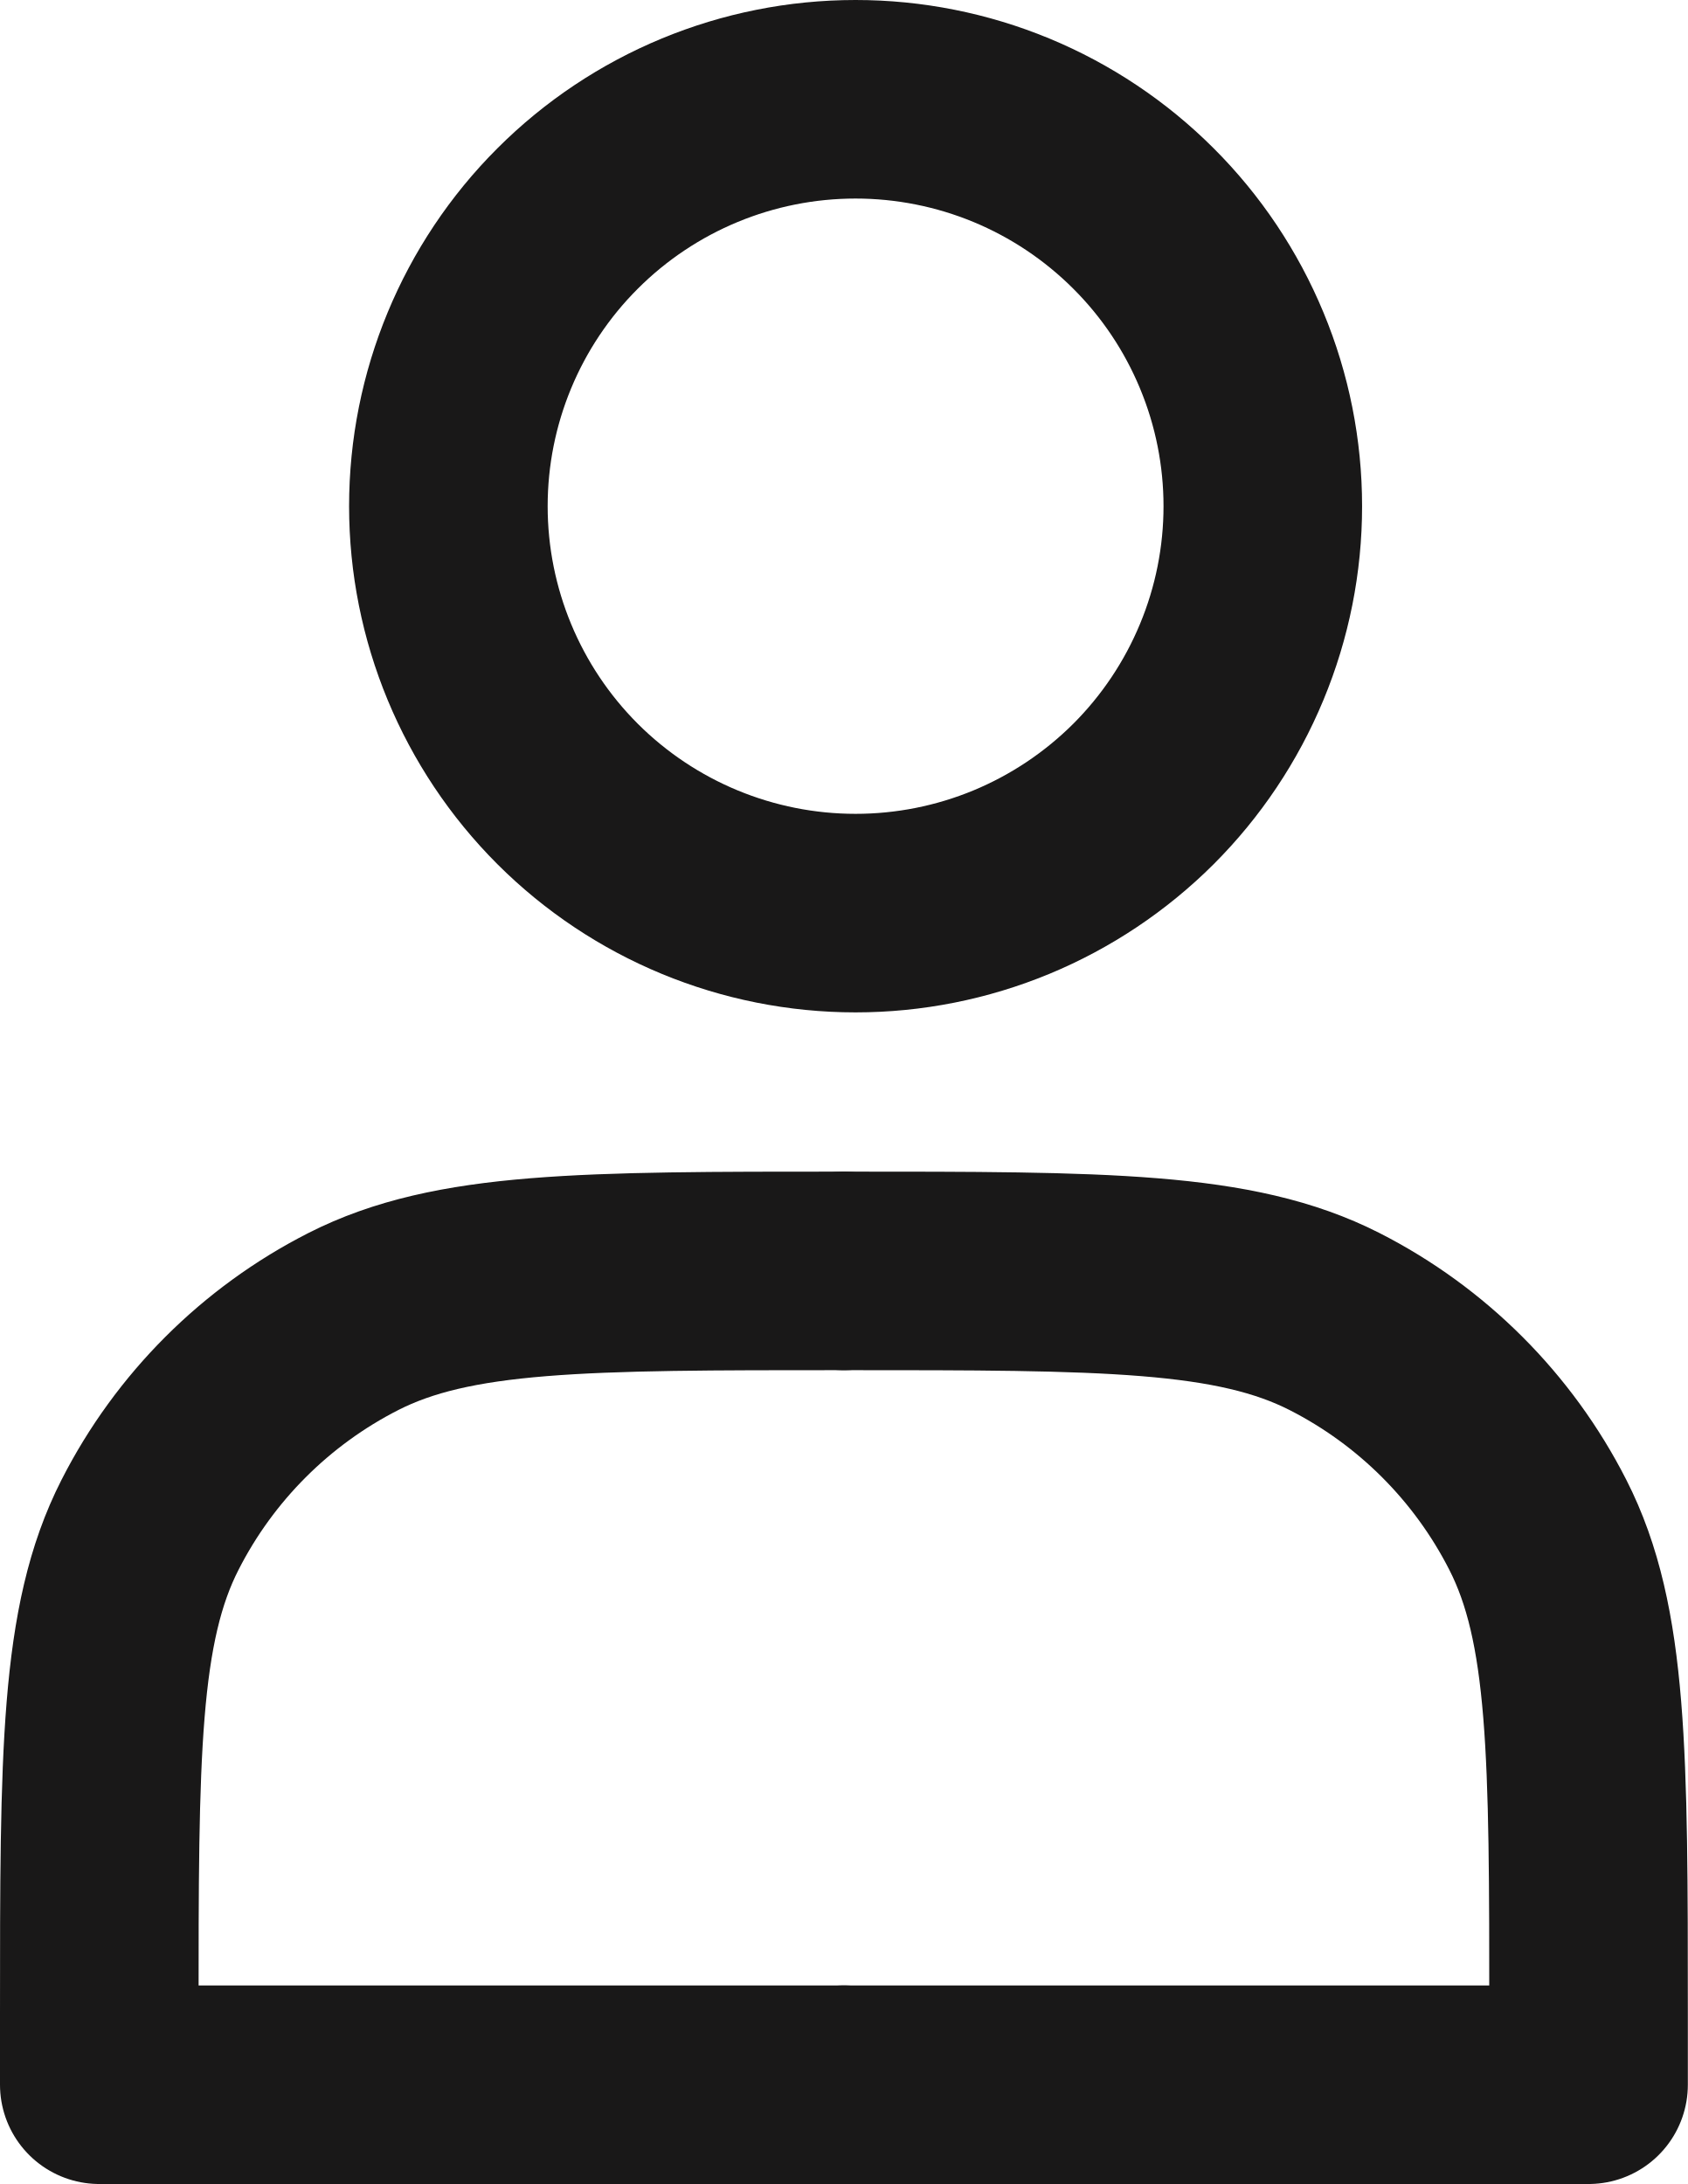
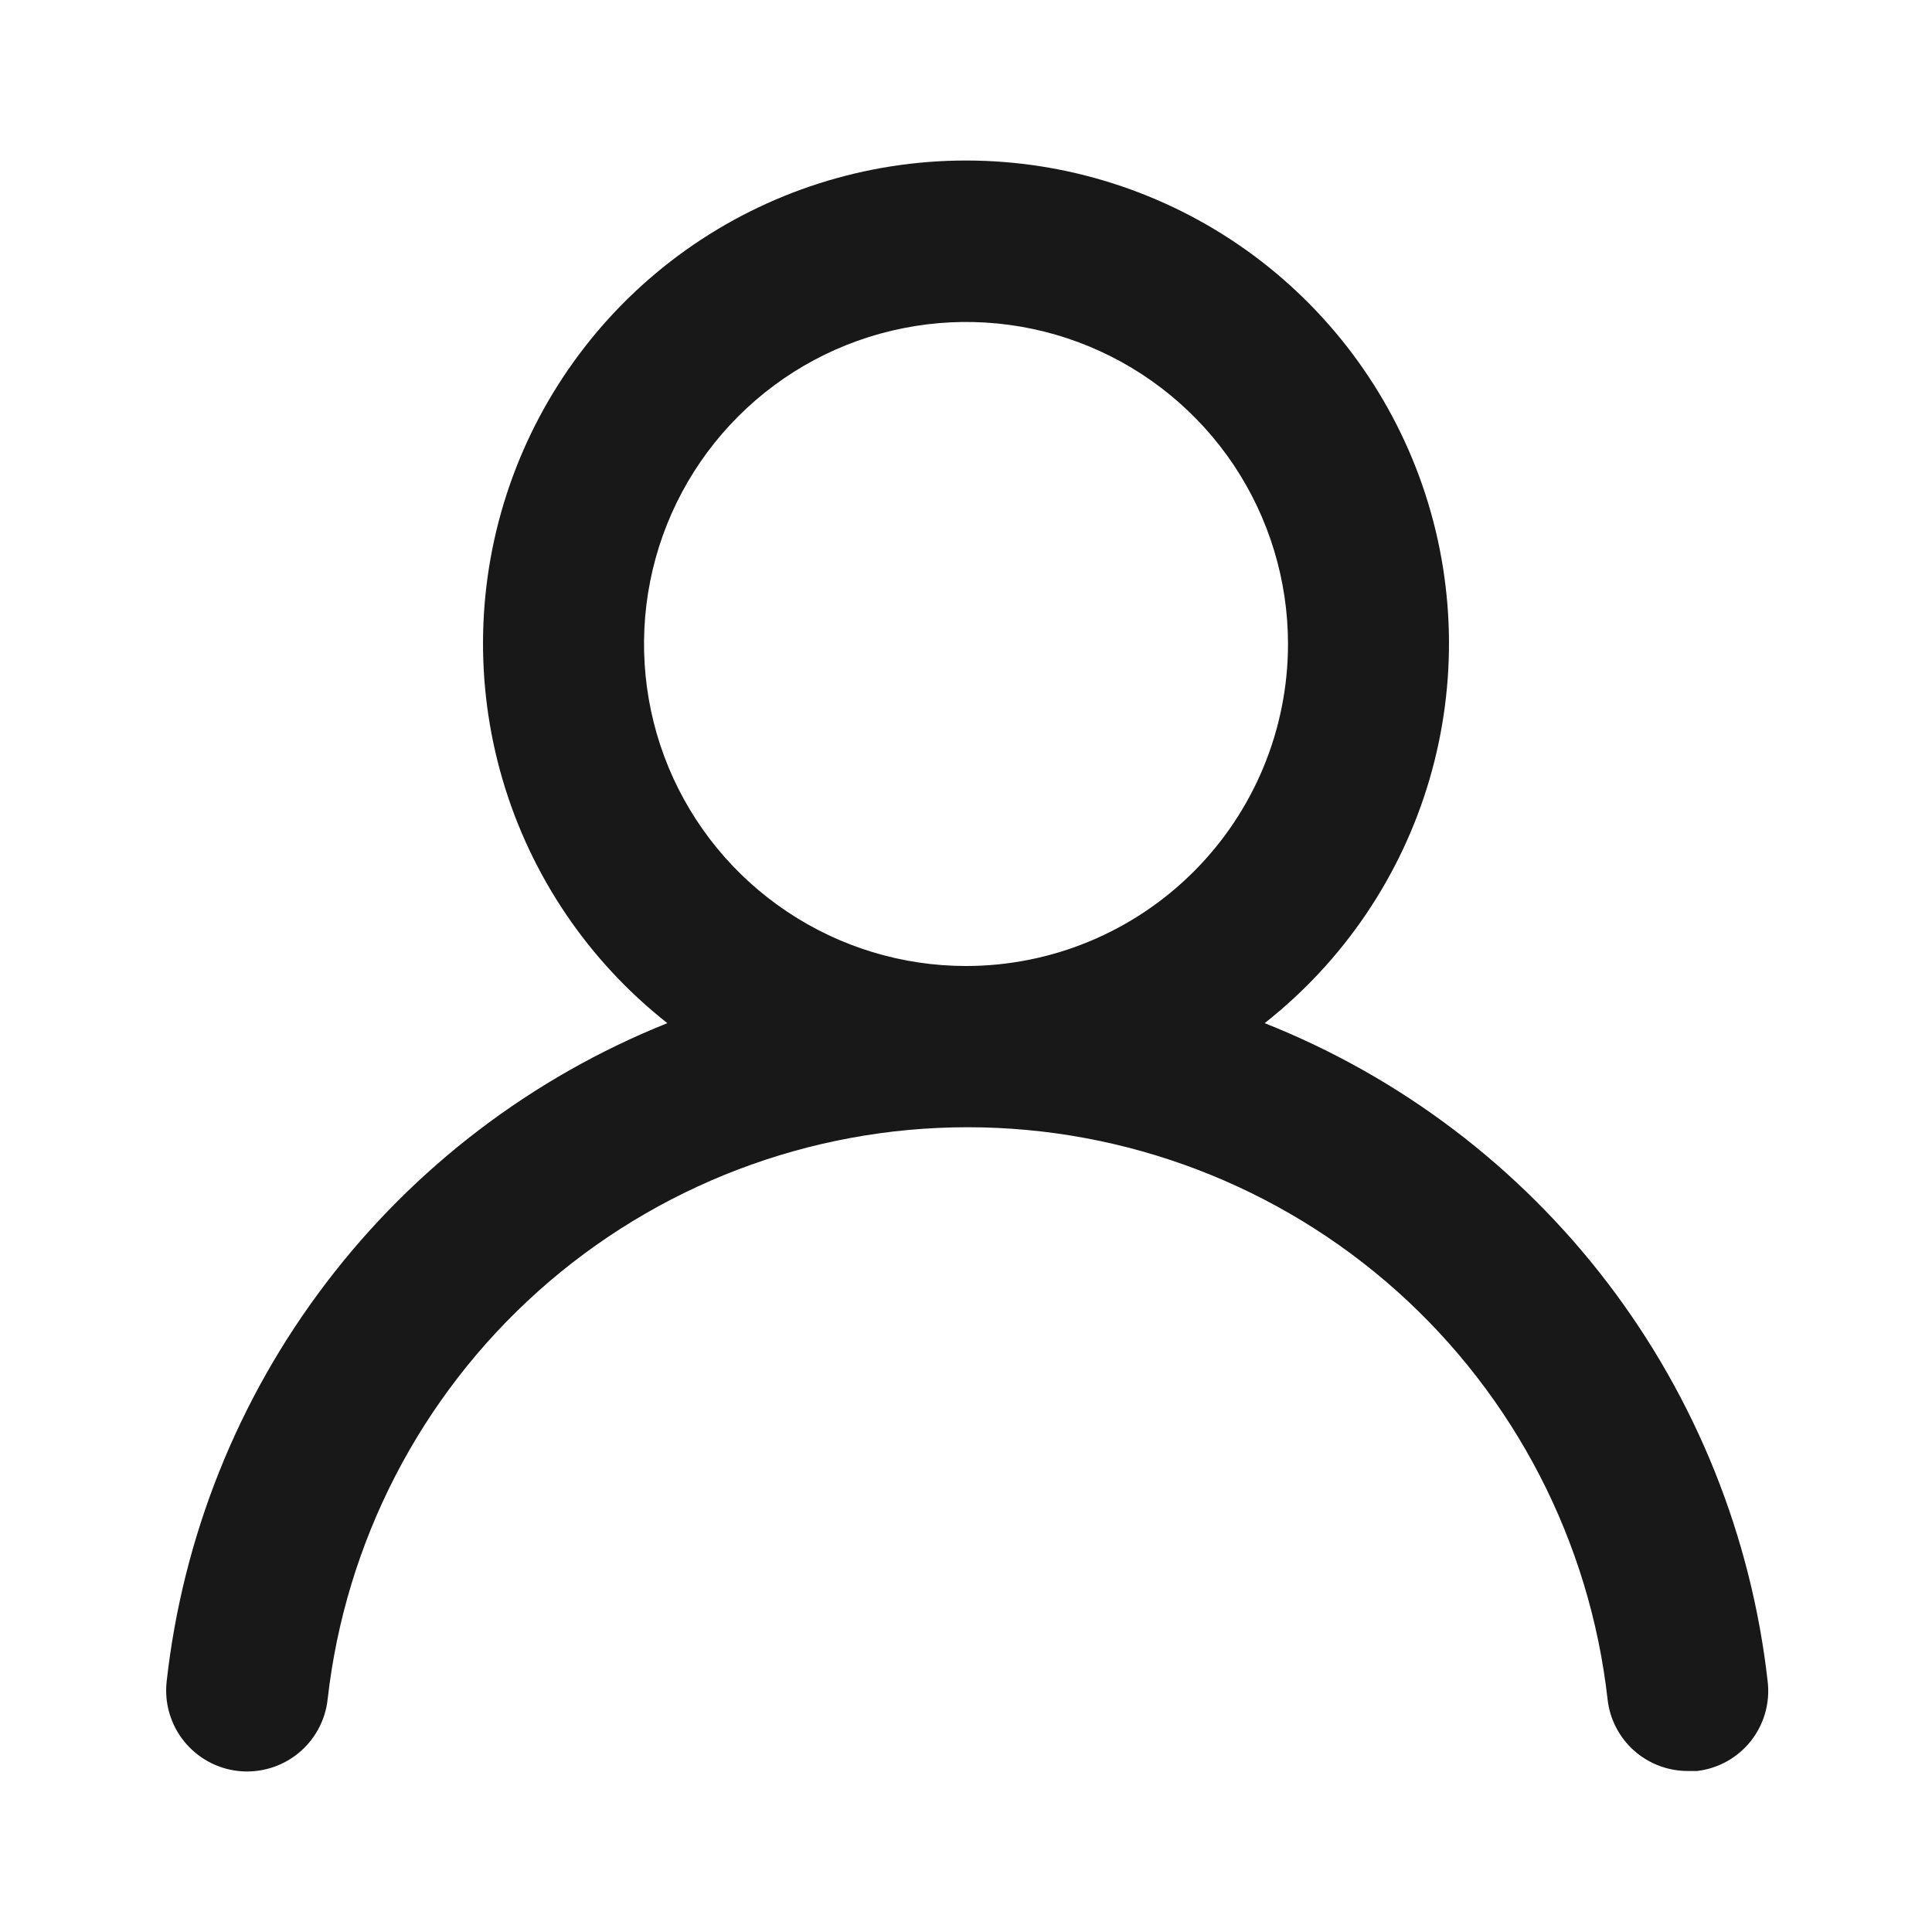
- <svg xmlns="http://www.w3.org/2000/svg" width="17" height="22" viewBox="0 0 17 22" fill="none">
-   <path d="M8.617 9.198C9.156 9.198 9.689 9.092 10.187 8.886C10.684 8.68 11.136 8.378 11.517 7.998C11.898 7.617 12.2 7.165 12.406 6.668C12.613 6.17 12.719 5.637 12.719 5.099C12.719 4.561 12.613 4.028 12.406 3.53C12.2 3.033 11.898 2.581 11.517 2.201C11.136 1.82 10.684 1.518 10.187 1.312C9.689 1.106 9.156 1 8.617 1C7.529 1 6.486 1.432 5.717 2.201C4.948 2.969 4.516 4.012 4.516 5.099C4.516 6.186 4.948 7.229 5.717 7.998C6.486 8.766 7.529 9.198 8.617 9.198Z" stroke="#191818" stroke-width="2" stroke-linejoin="round" />
-   <path d="M8.5 12.802C5.875 12.802 4.562 12.802 3.559 13.312C2.677 13.761 1.96 14.478 1.511 15.36C1 16.362 1 17.674 1 20.297V21H8.5" stroke="#191818" stroke-width="2" stroke-linecap="round" stroke-linejoin="round" />
-   <path d="M8.5 12.802C11.125 12.802 12.438 12.802 13.441 13.312C14.323 13.761 15.04 14.478 15.489 15.36C16 16.362 16 17.674 16 20.297V21H8.5" stroke="#191818" stroke-width="2" stroke-linecap="round" stroke-linejoin="round" />
+ <svg xmlns="http://www.w3.org/2000/svg" width="24" height="24" viewBox="0 0 24 24" fill="none">
+   <path d="M15.71 12.71C16.69 11.938 17.406 10.881 17.757 9.684C18.108 8.487 18.078 7.21 17.67 6.031C17.262 4.852 16.496 3.83 15.48 3.106C14.464 2.383 13.247 1.994 12 1.994C10.752 1.994 9.536 2.383 8.52 3.106C7.504 3.83 6.738 4.852 6.33 6.031C5.922 7.21 5.892 8.487 6.243 9.684C6.594 10.881 7.31 11.938 8.29 12.71C6.61 13.383 5.144 14.499 4.049 15.94C2.953 17.38 2.27 19.091 2.07 20.89C2.056 21.021 2.067 21.154 2.104 21.281C2.141 21.407 2.202 21.526 2.285 21.629C2.452 21.837 2.695 21.971 2.96 22C3.225 22.029 3.491 21.951 3.699 21.785C3.907 21.618 4.041 21.375 4.07 21.11C4.29 19.155 5.222 17.349 6.688 16.038C8.155 14.727 10.053 14.003 12.02 14.003C13.987 14.003 15.885 14.727 17.352 16.038C18.818 17.349 19.75 19.155 19.97 21.11C19.997 21.355 20.114 21.582 20.299 21.747C20.484 21.911 20.723 22.001 20.97 22H21.08C21.342 21.97 21.582 21.837 21.747 21.631C21.911 21.425 21.988 21.162 21.96 20.9C21.759 19.096 21.072 17.381 19.971 15.938C18.87 14.495 17.397 13.379 15.71 12.71ZM12 12C11.209 12 10.435 11.765 9.778 11.325C9.12 10.886 8.607 10.261 8.304 9.53C8.002 8.799 7.923 7.995 8.077 7.219C8.231 6.443 8.612 5.731 9.172 5.171C9.731 4.612 10.444 4.231 11.22 4.077C11.996 3.922 12.8 4.001 13.531 4.304C14.262 4.607 14.886 5.12 15.326 5.777C15.765 6.435 16 7.209 16 8C16 9.06 15.579 10.078 14.828 10.828C14.078 11.578 13.061 12 12 12Z" fill="#191818" />
</svg>
